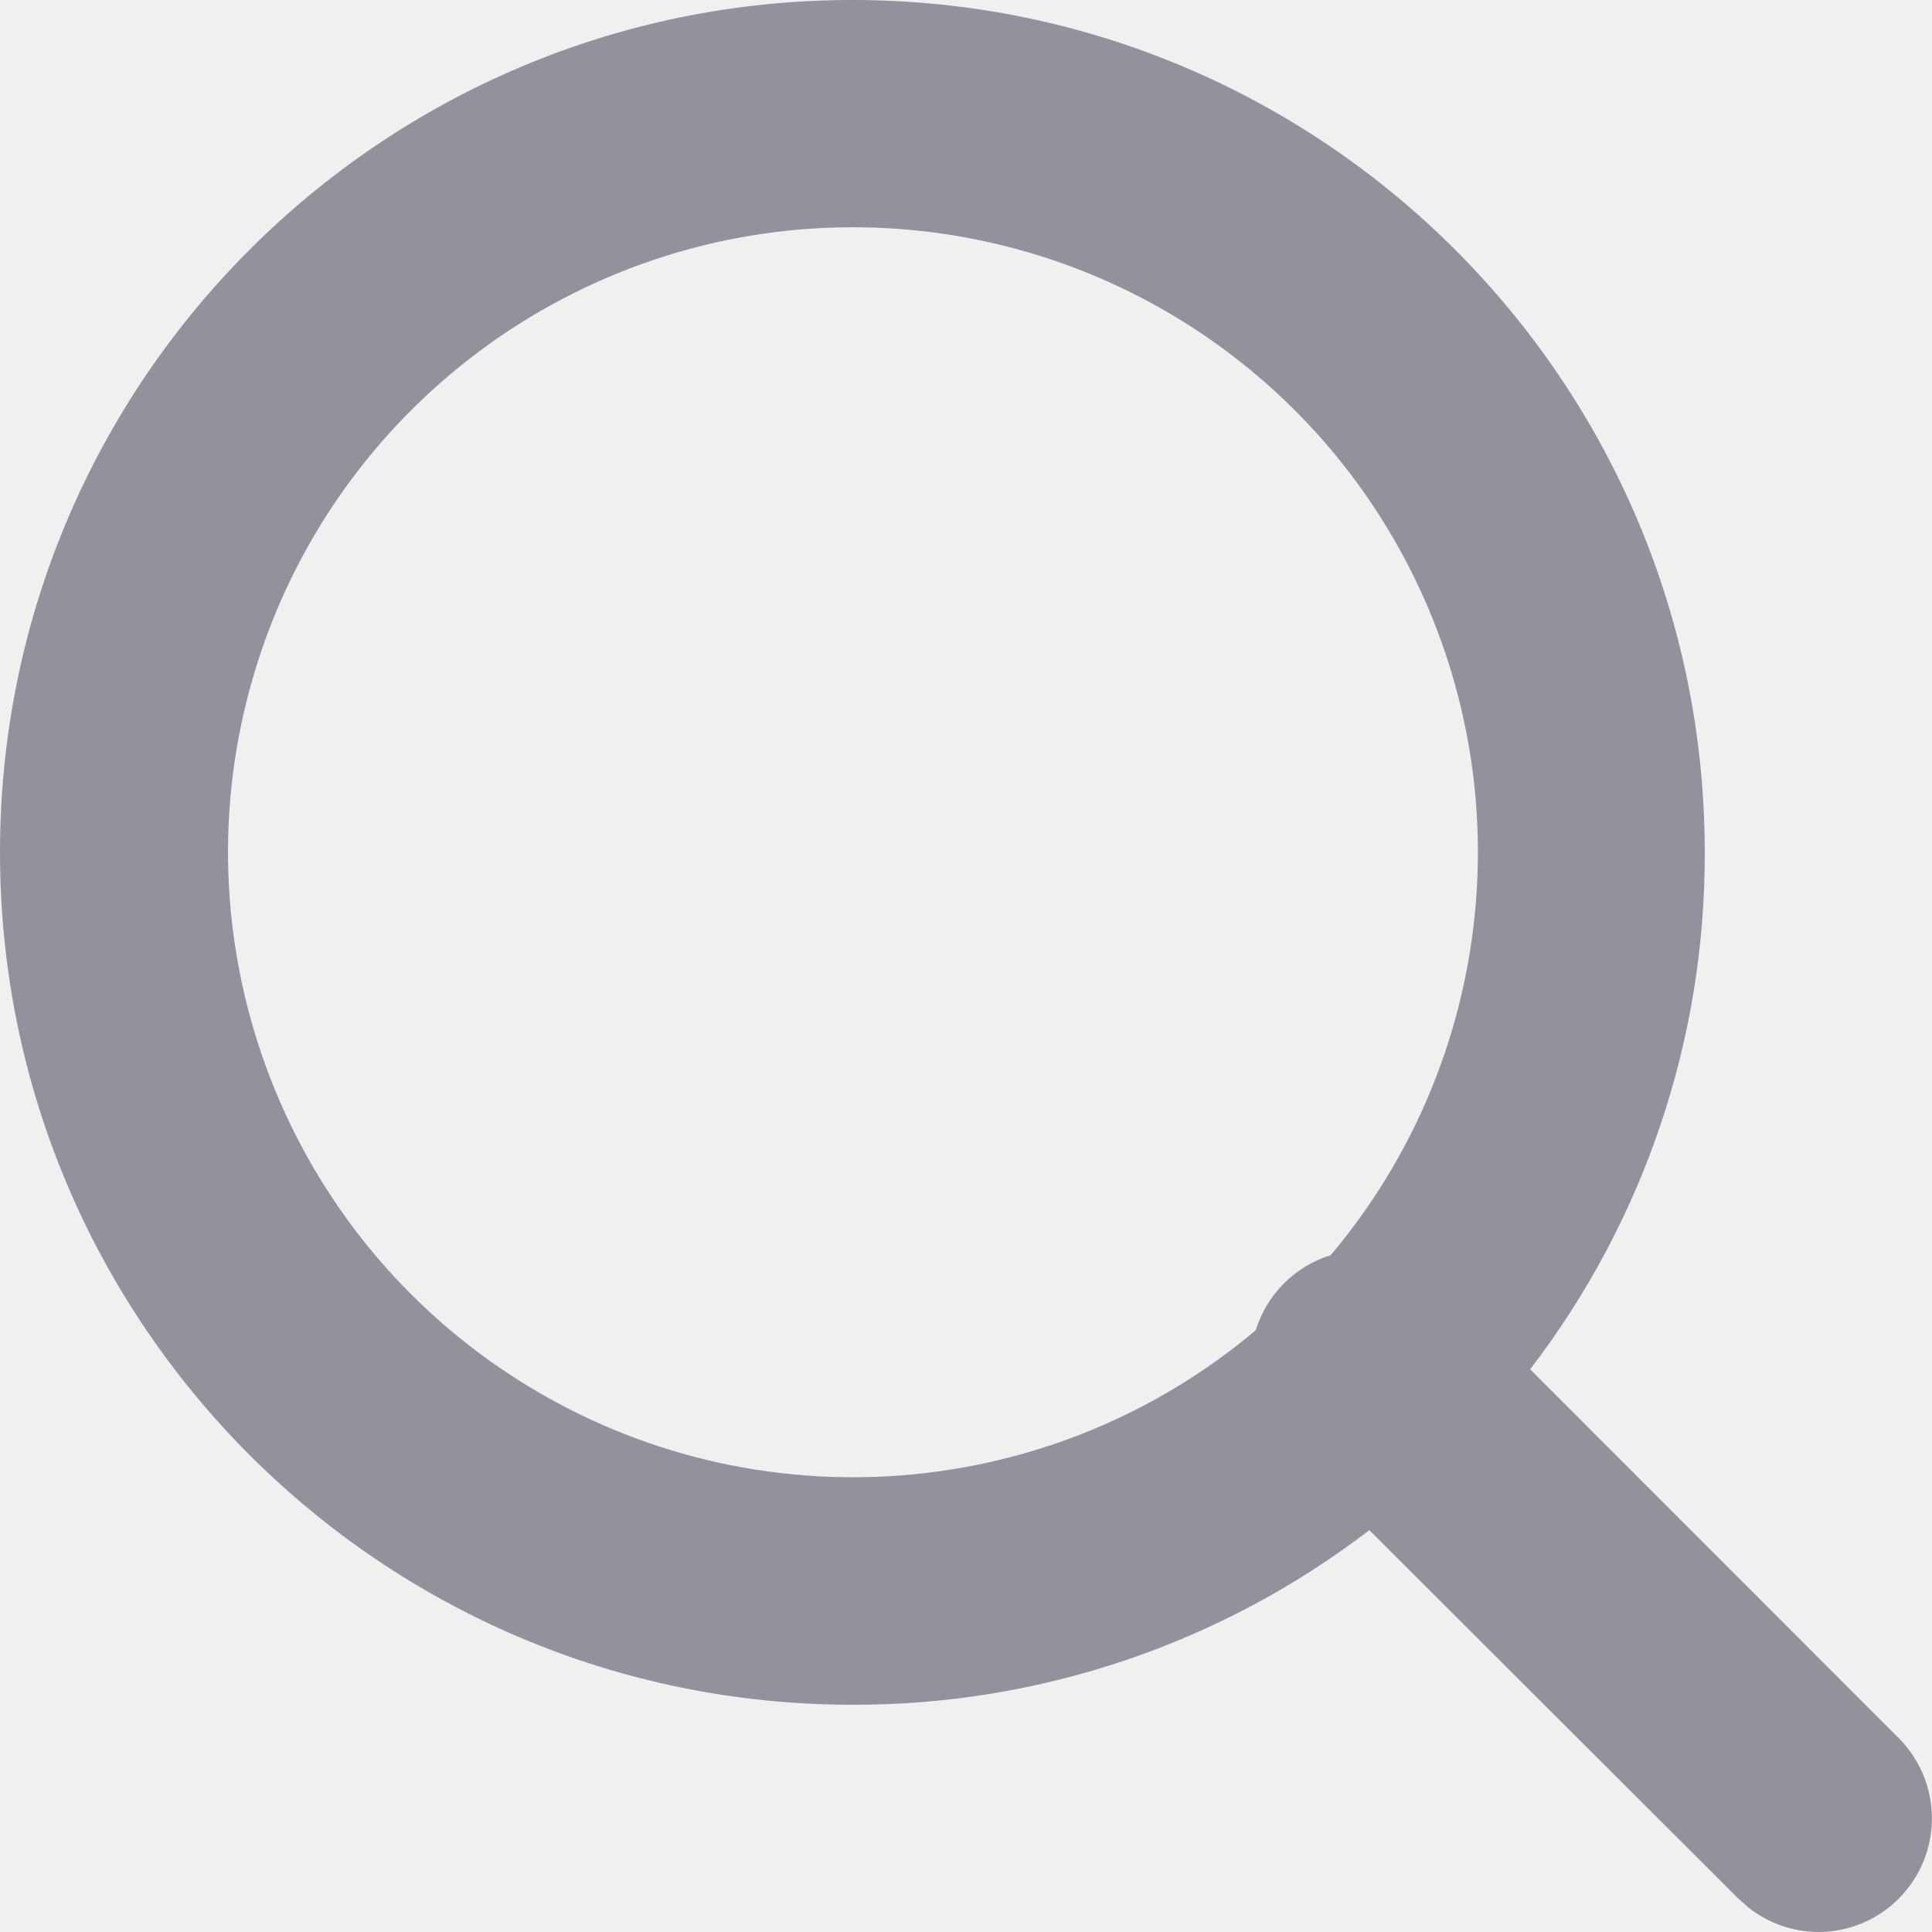
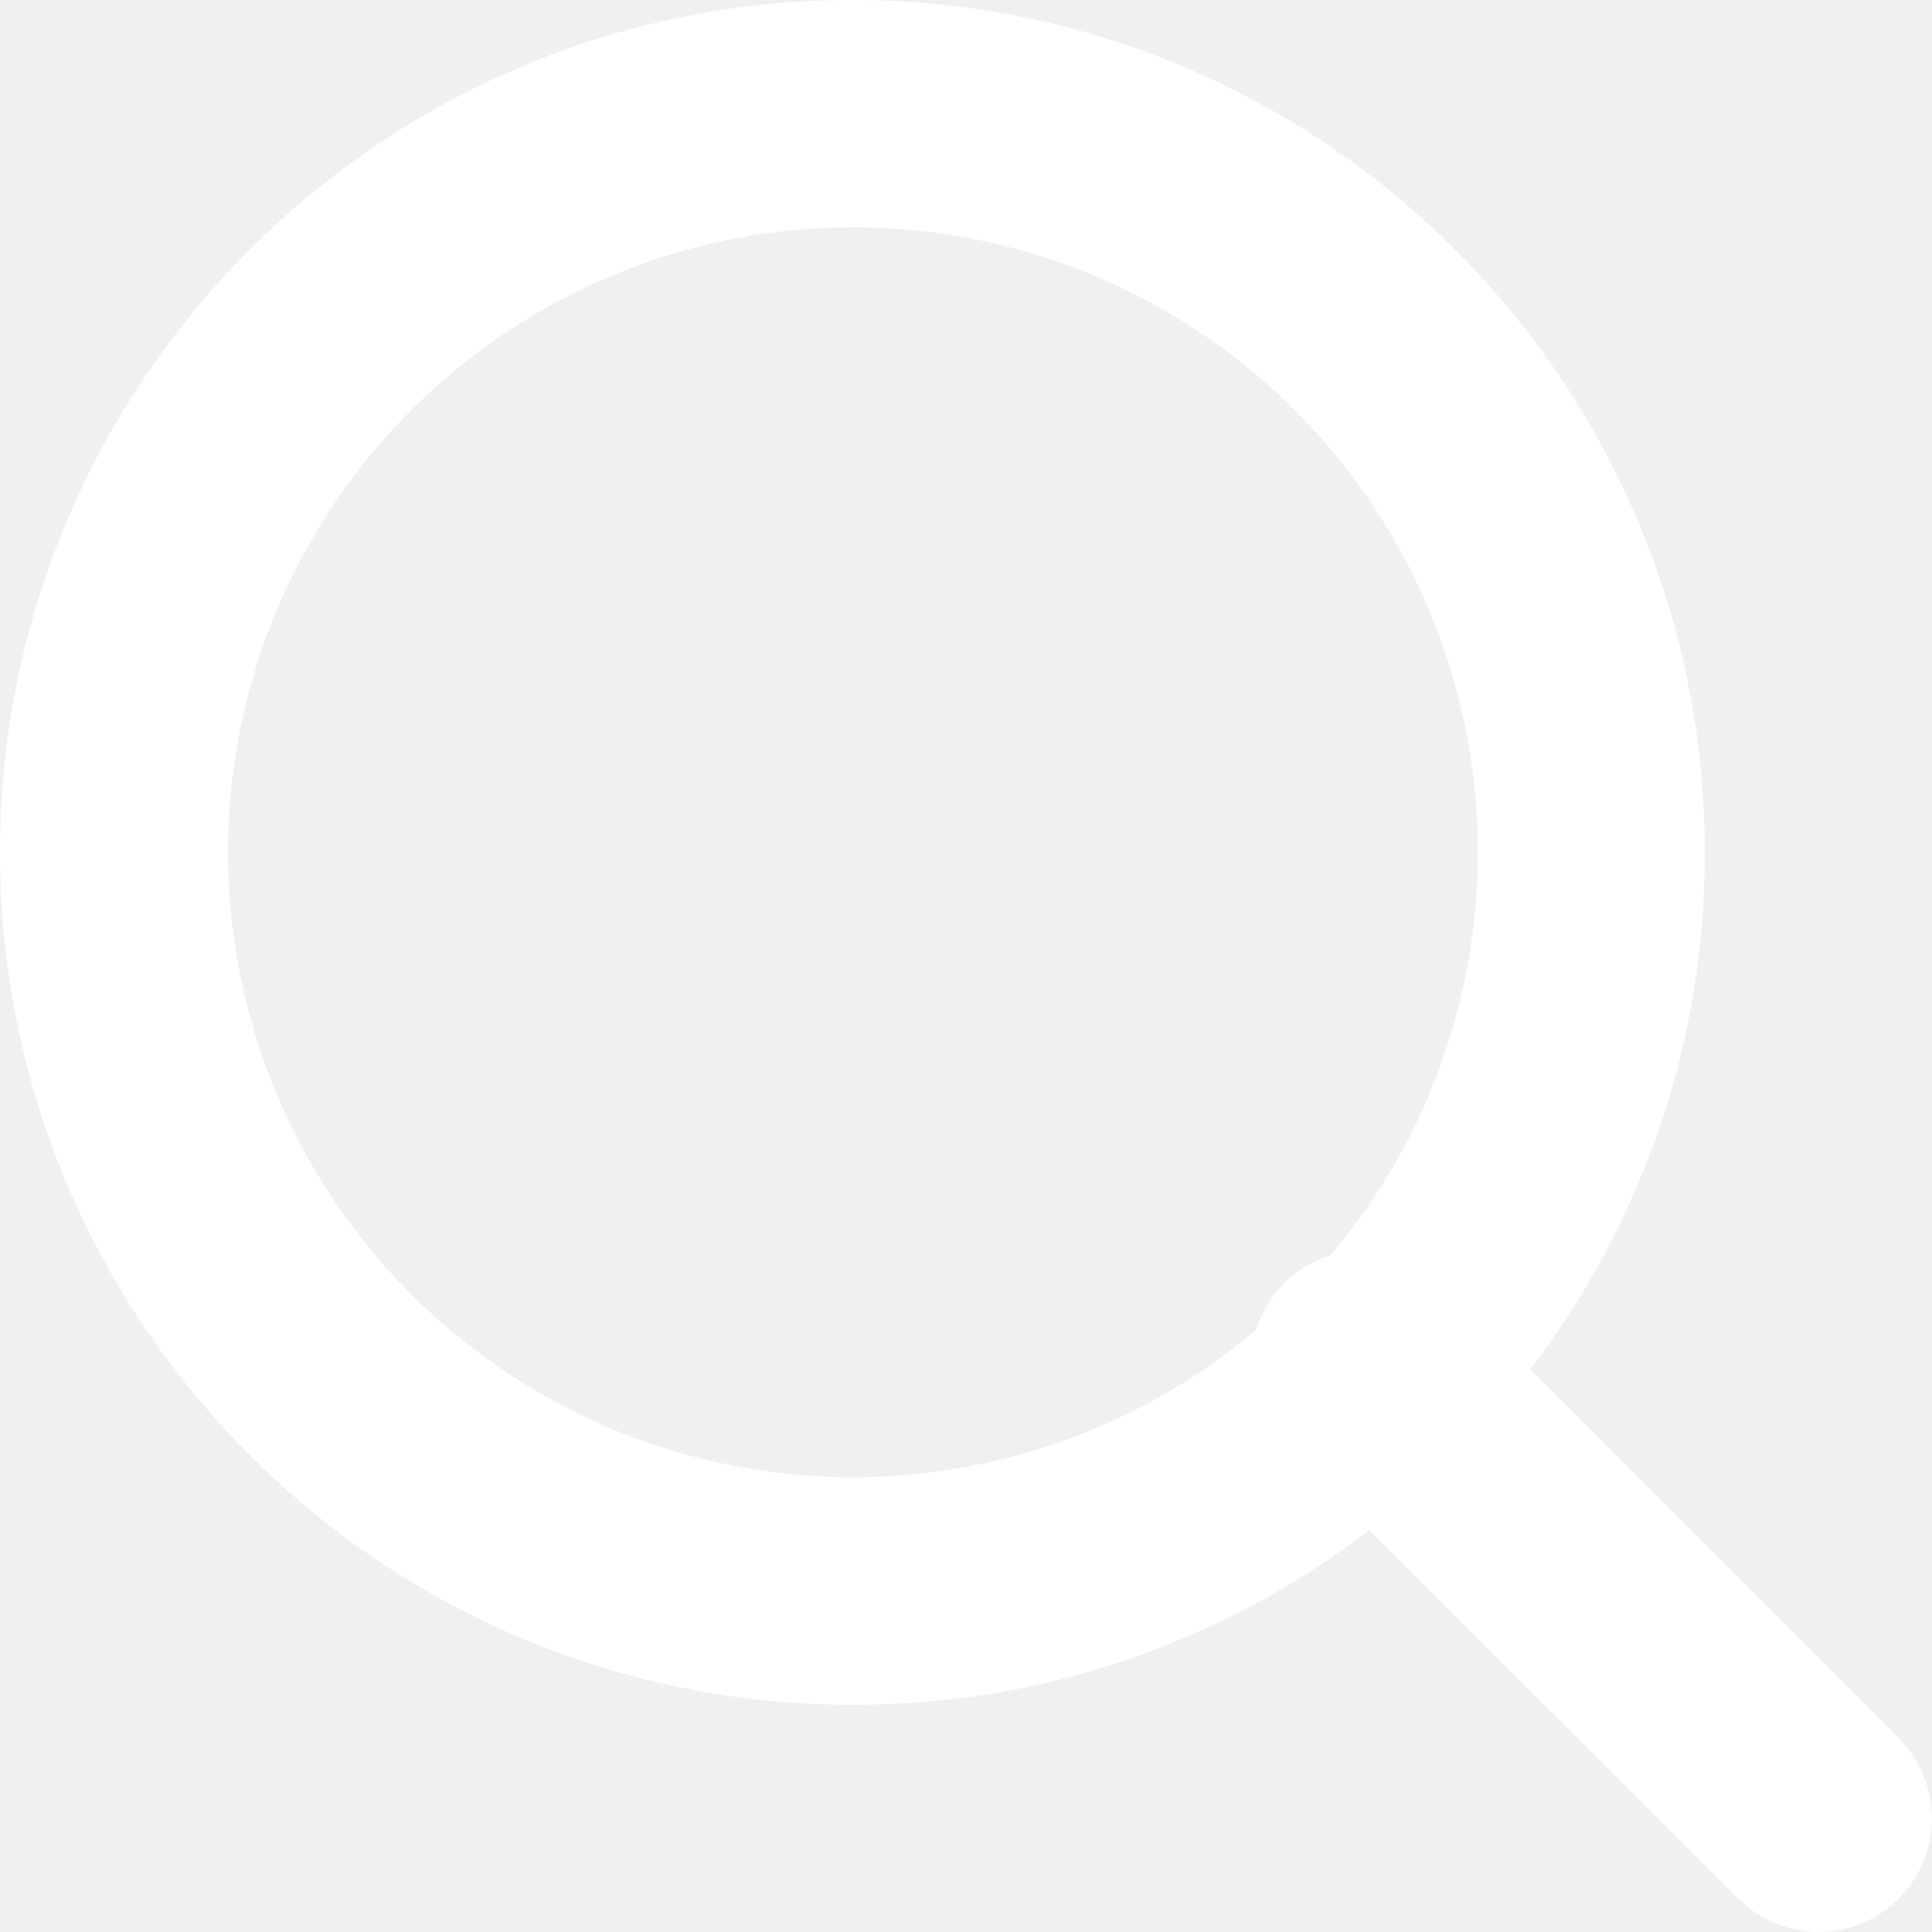
<svg xmlns="http://www.w3.org/2000/svg" width="16" height="16" viewBox="0 0 16 16">
  <defs>
-     <style>.a{fill:none;}.b{fill:#92929d;}</style>
+     <style>.a{fill:none;}.b{fill:#FFFFFF;}</style>
  </defs>
  <g transform="translate(0 0)">
    <rect class="a" width="16" height="16" transform="translate(0 0)" />
    <path class="b" d="M15.059,16a.943.943,0,0,1-.576-.2l-.089-.079L11.34,12.672a7,7,0,0,1-4.281,1.446,7.059,7.059,0,1,1,7.059-7.059,6.994,6.994,0,0,1-1.446,4.281l3.052,3.054A.941.941,0,0,1,15.059,16Zm-8-14.118A5.176,5.176,0,1,0,10.4,11.016a.94.94,0,0,1,.62-.621A5.176,5.176,0,0,0,7.059,1.882Z" transform="translate(0 0)" />
  </g>
</svg>
